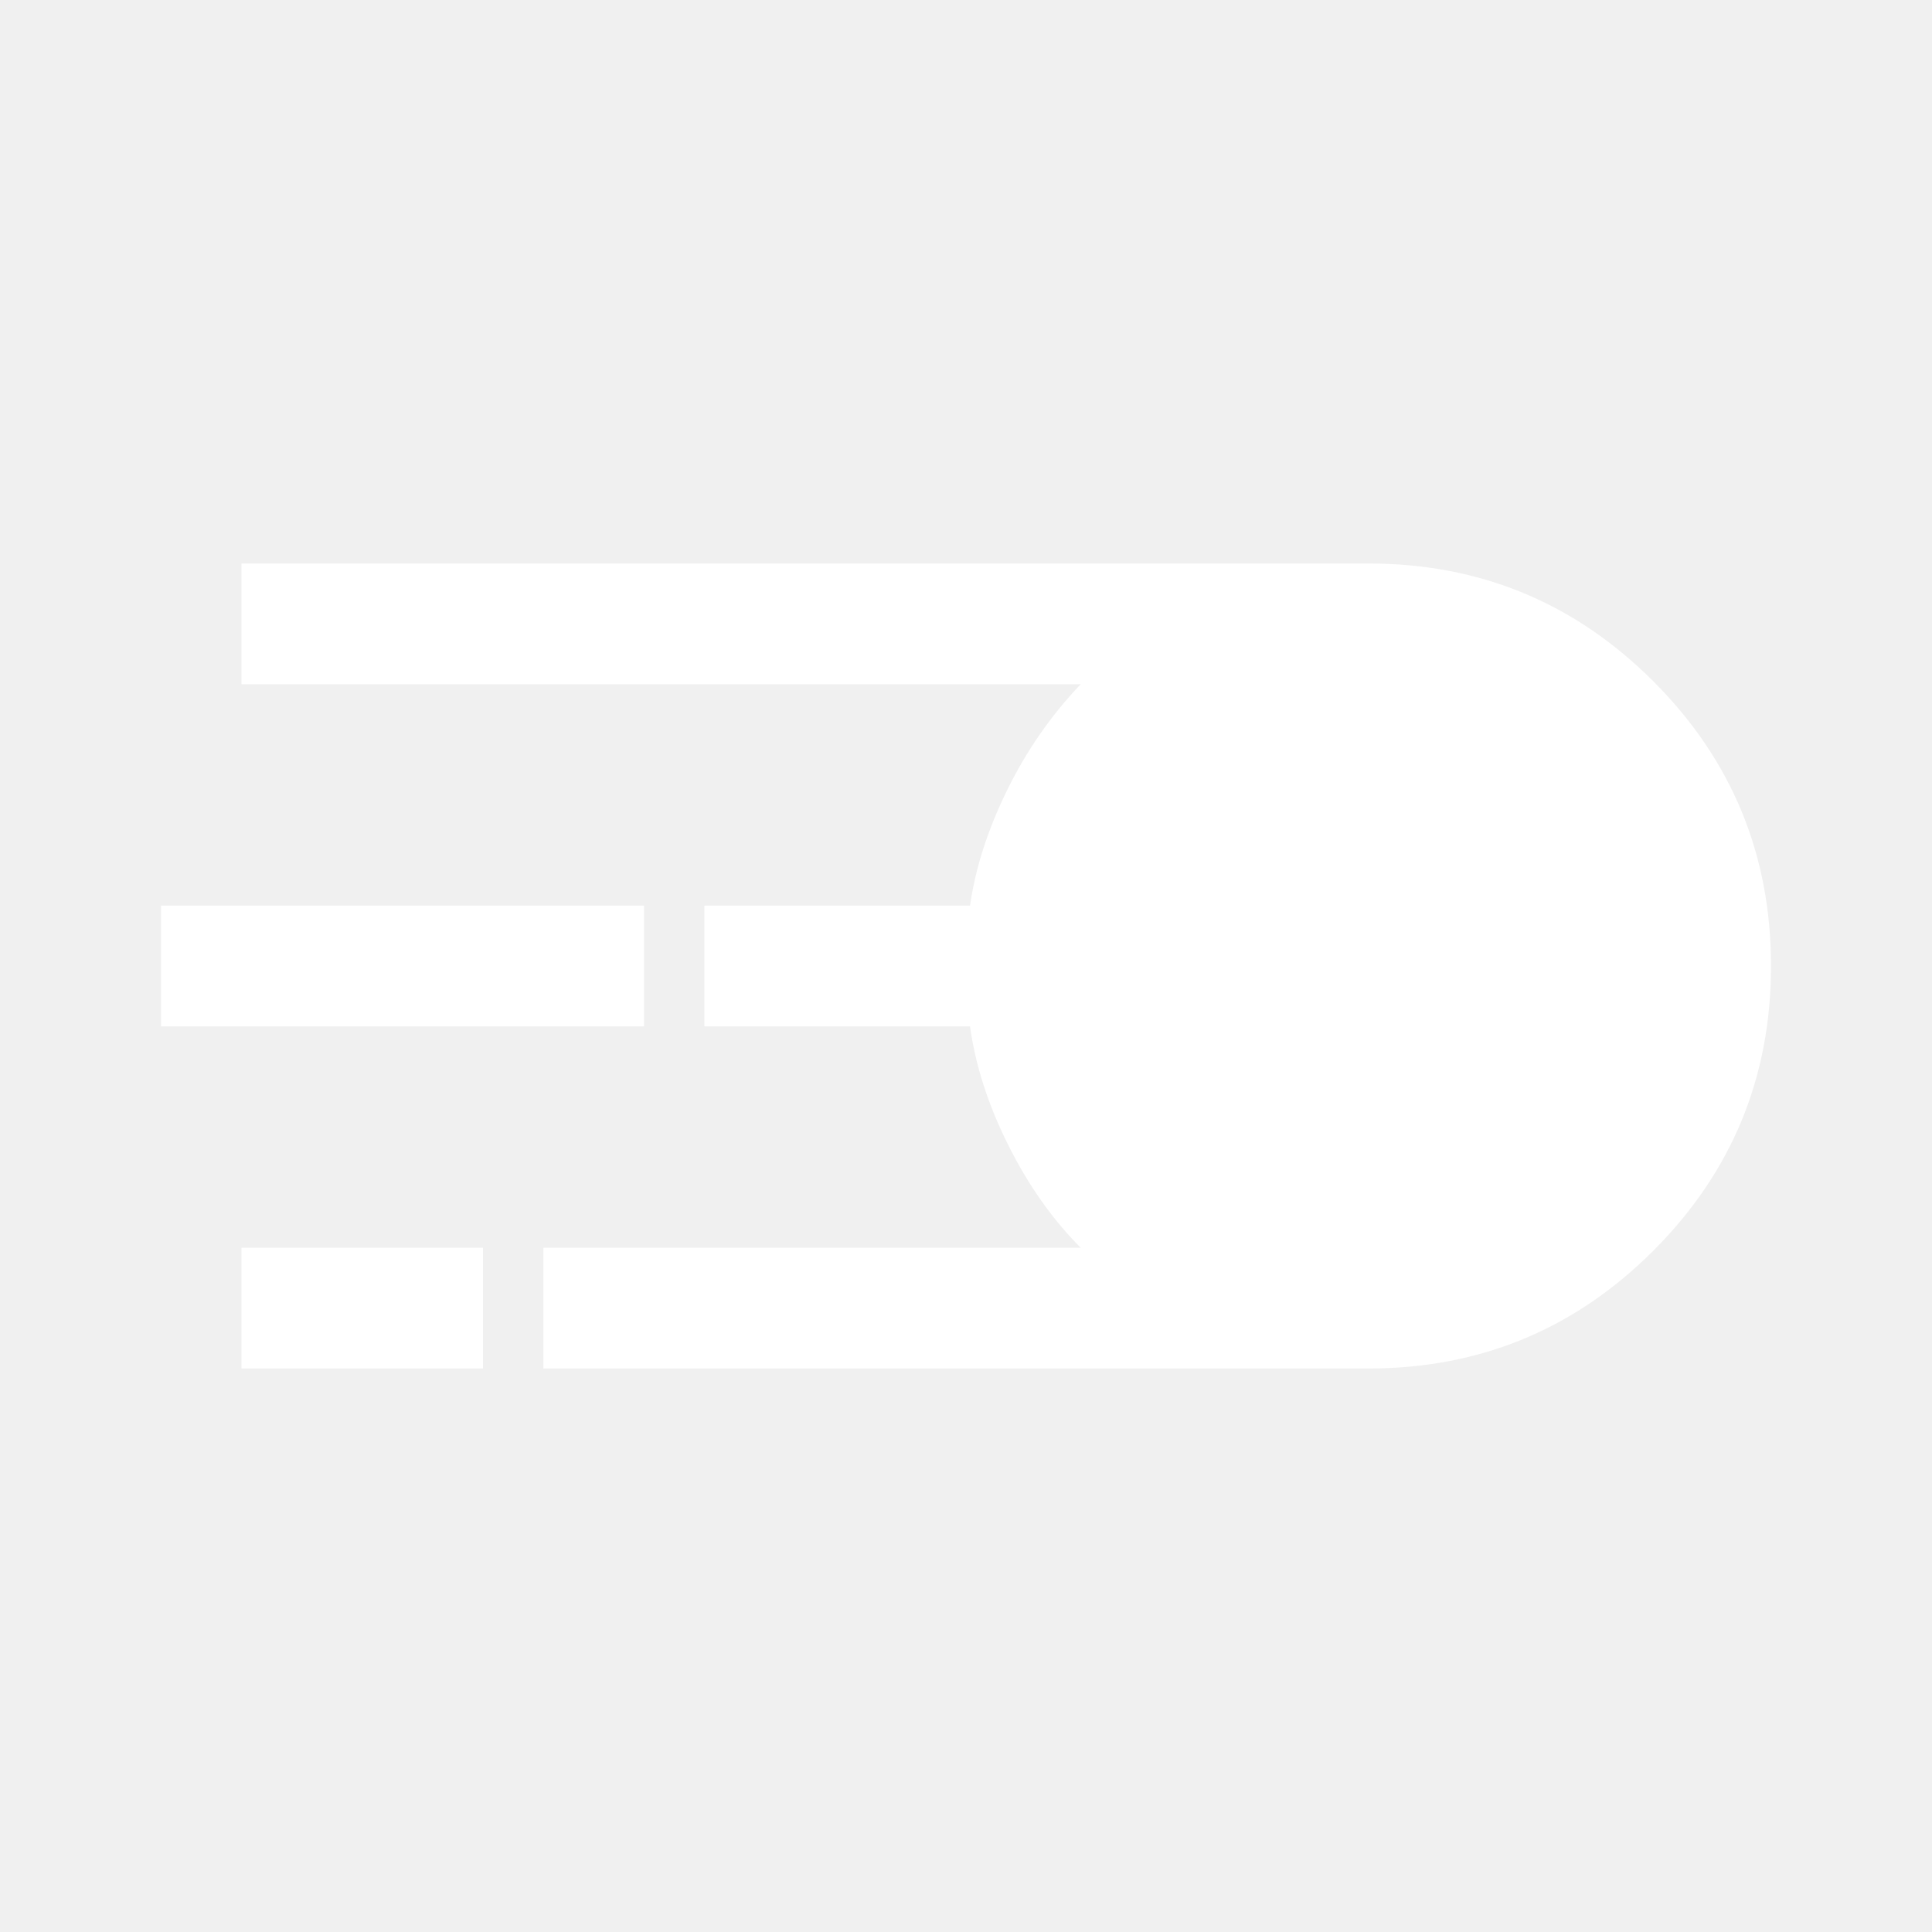
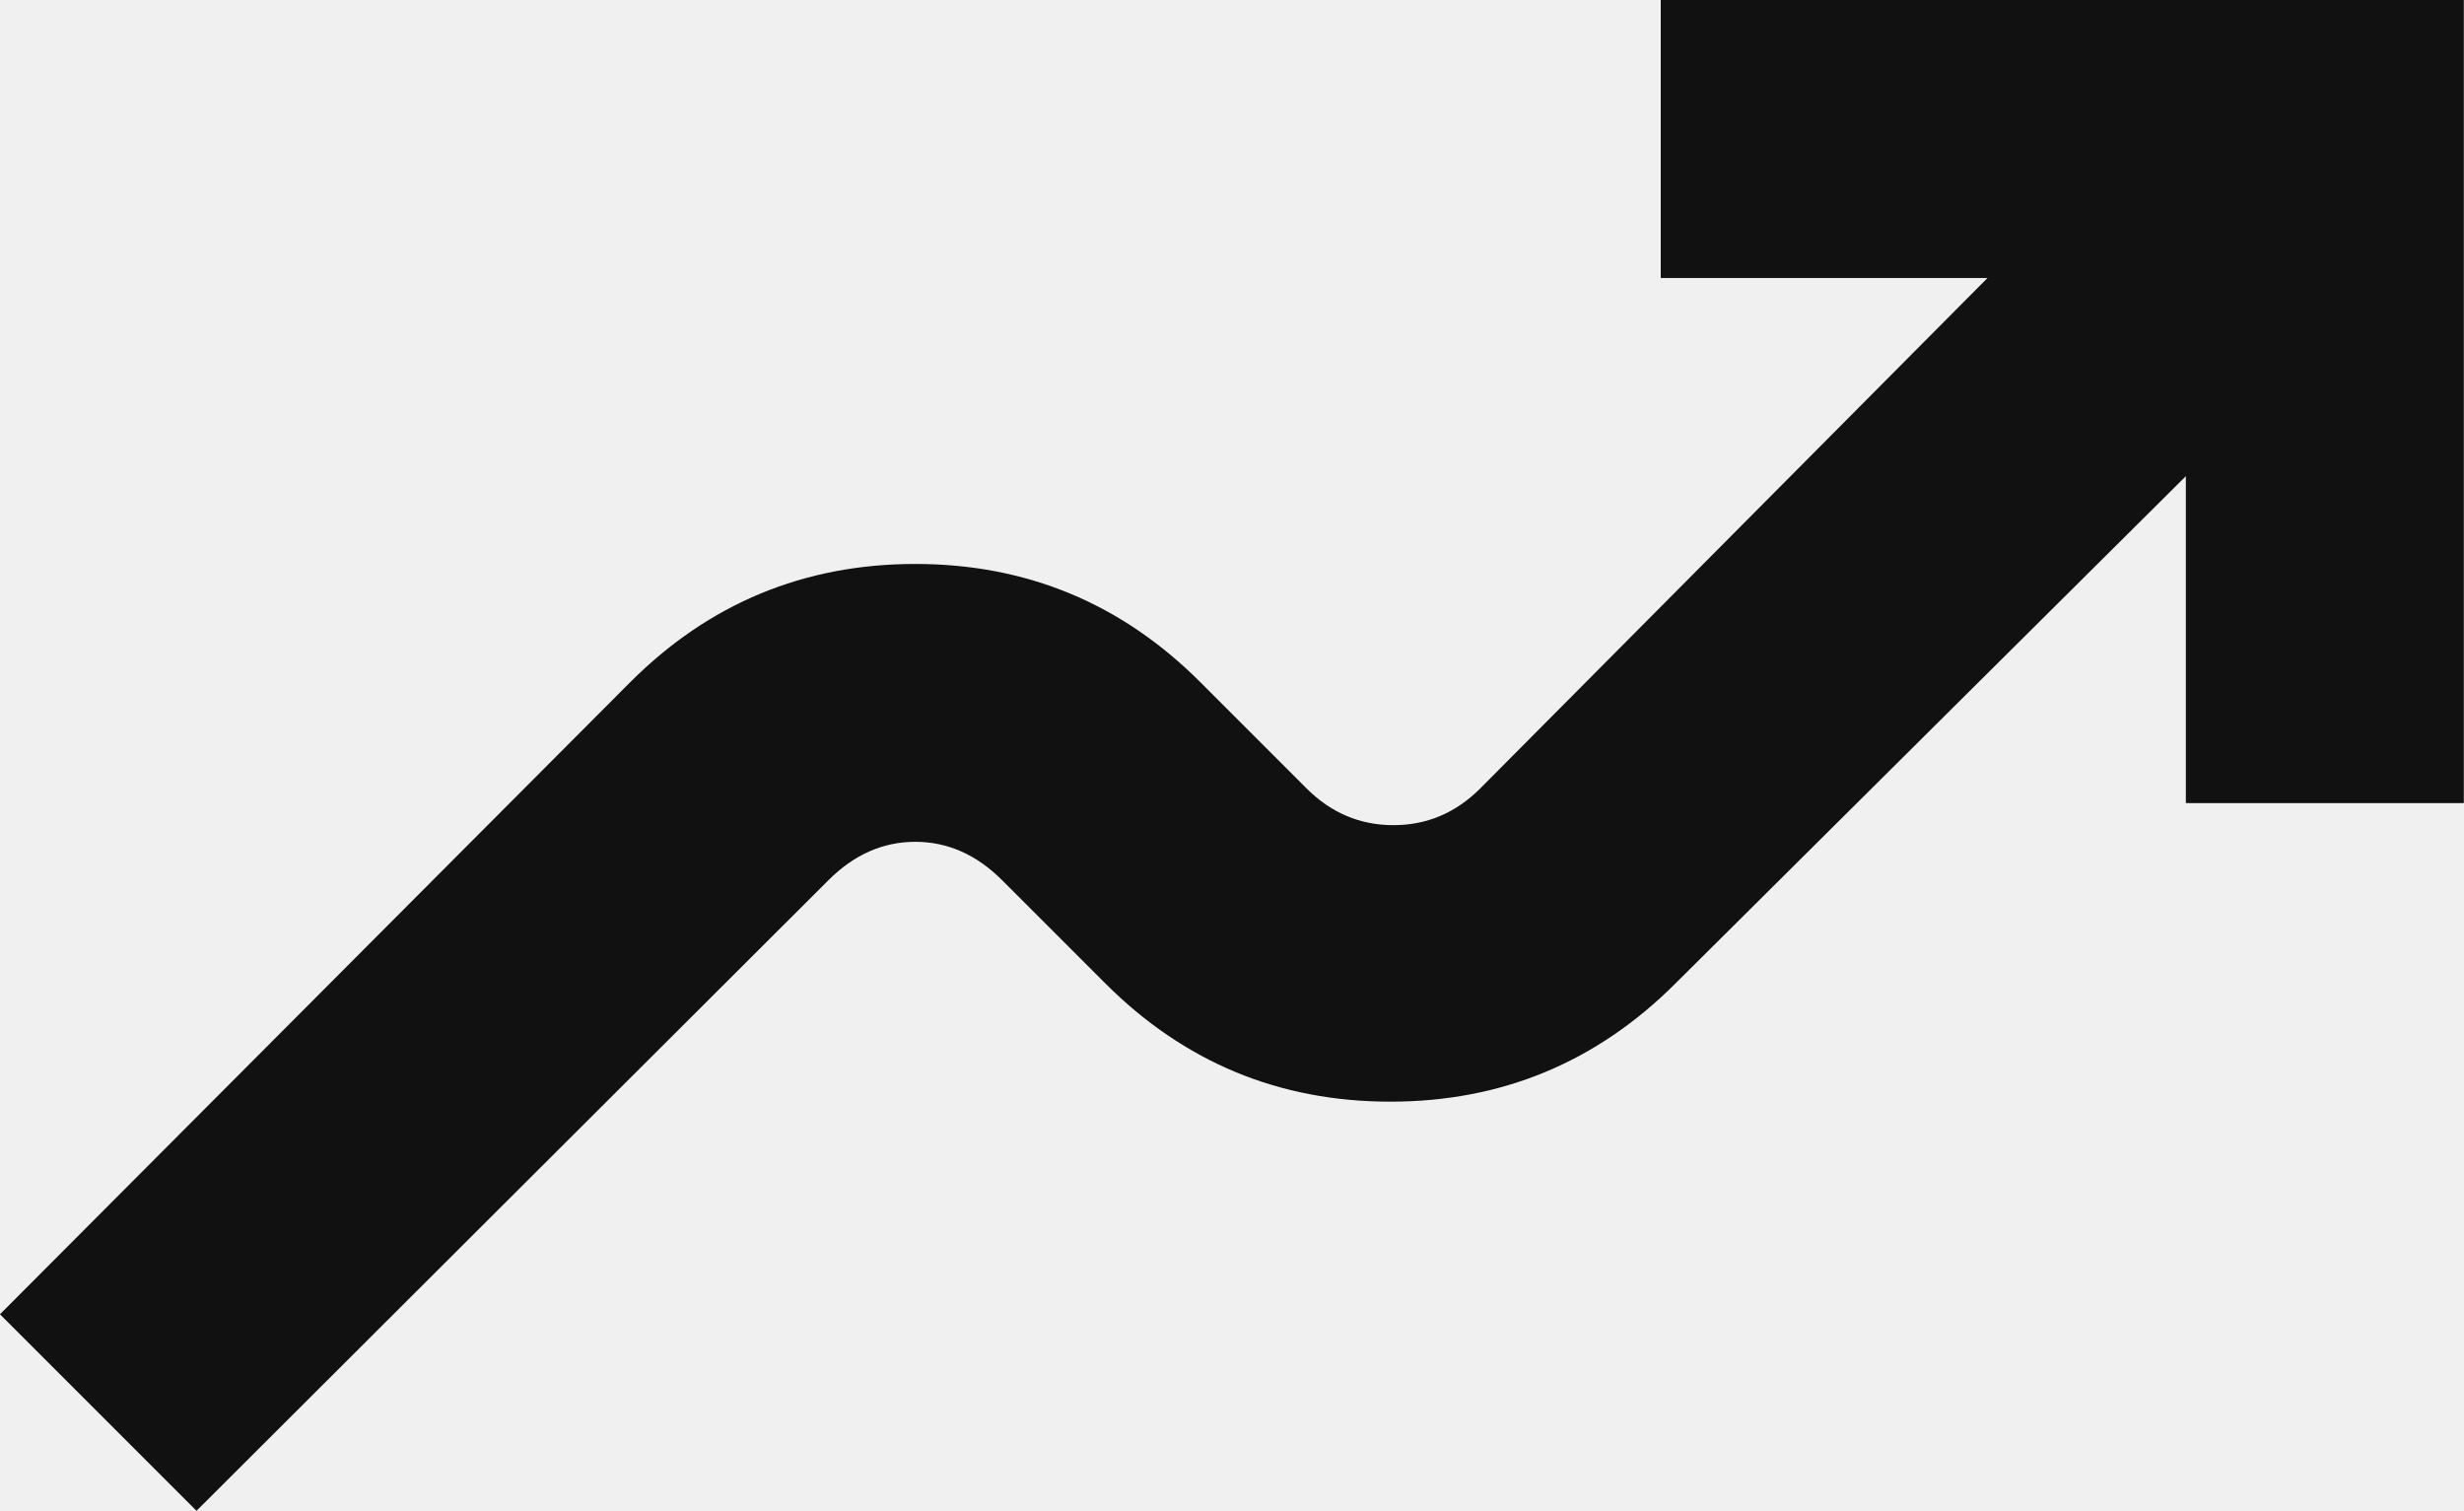
- <svg xmlns="http://www.w3.org/2000/svg" height="48" viewBox="0 -960 960 960" width="48">
-   <path d="M270-280v-60h267q-21-21-36-51t-19-59H350v-60h132q4-28 18.5-57.5T537-620H120v-60h560q83 0 141.5 58.5T880-480q0 83-58.5 141.5T680-280H270ZM80-450v-60h240v60H80Zm40 170v-60h120v60H120Z" fill="white" />
+ <svg xmlns="http://www.w3.org/2000/svg" version="1.1" width="16.424" height="10.07" viewBox="0,0,16.424,10.07">
+   <g transform="translate(-231.7881,-174.9651)">
+     <g fill="#111111" stroke="none" stroke-miterlimit="10">
+       <path d="M233.098,185.035l-1.31,-1.31l4.201,-4.213c0.525,-0.525 1.159,-0.788 1.9,-0.788c0.742,0 1.375,0.263 1.9,0.788l0.708,0.708c0.163,0.163 0.356,0.245 0.579,0.245c0.223,0 0.416,-0.082 0.579,-0.245l3.381,-3.402h-2.178v-1.853h5.353v5.353h-1.853v-2.179l-3.402,3.381c-0.525,0.525 -1.159,0.788 -1.9,0.788c-0.742,0 -1.375,-0.263 -1.9,-0.788l-0.688,-0.688c-0.171,-0.171 -0.364,-0.256 -0.579,-0.256c-0.215,0 -0.408,0.085 -0.579,0.256z" />
+     </g>
+   </g>
</svg>
